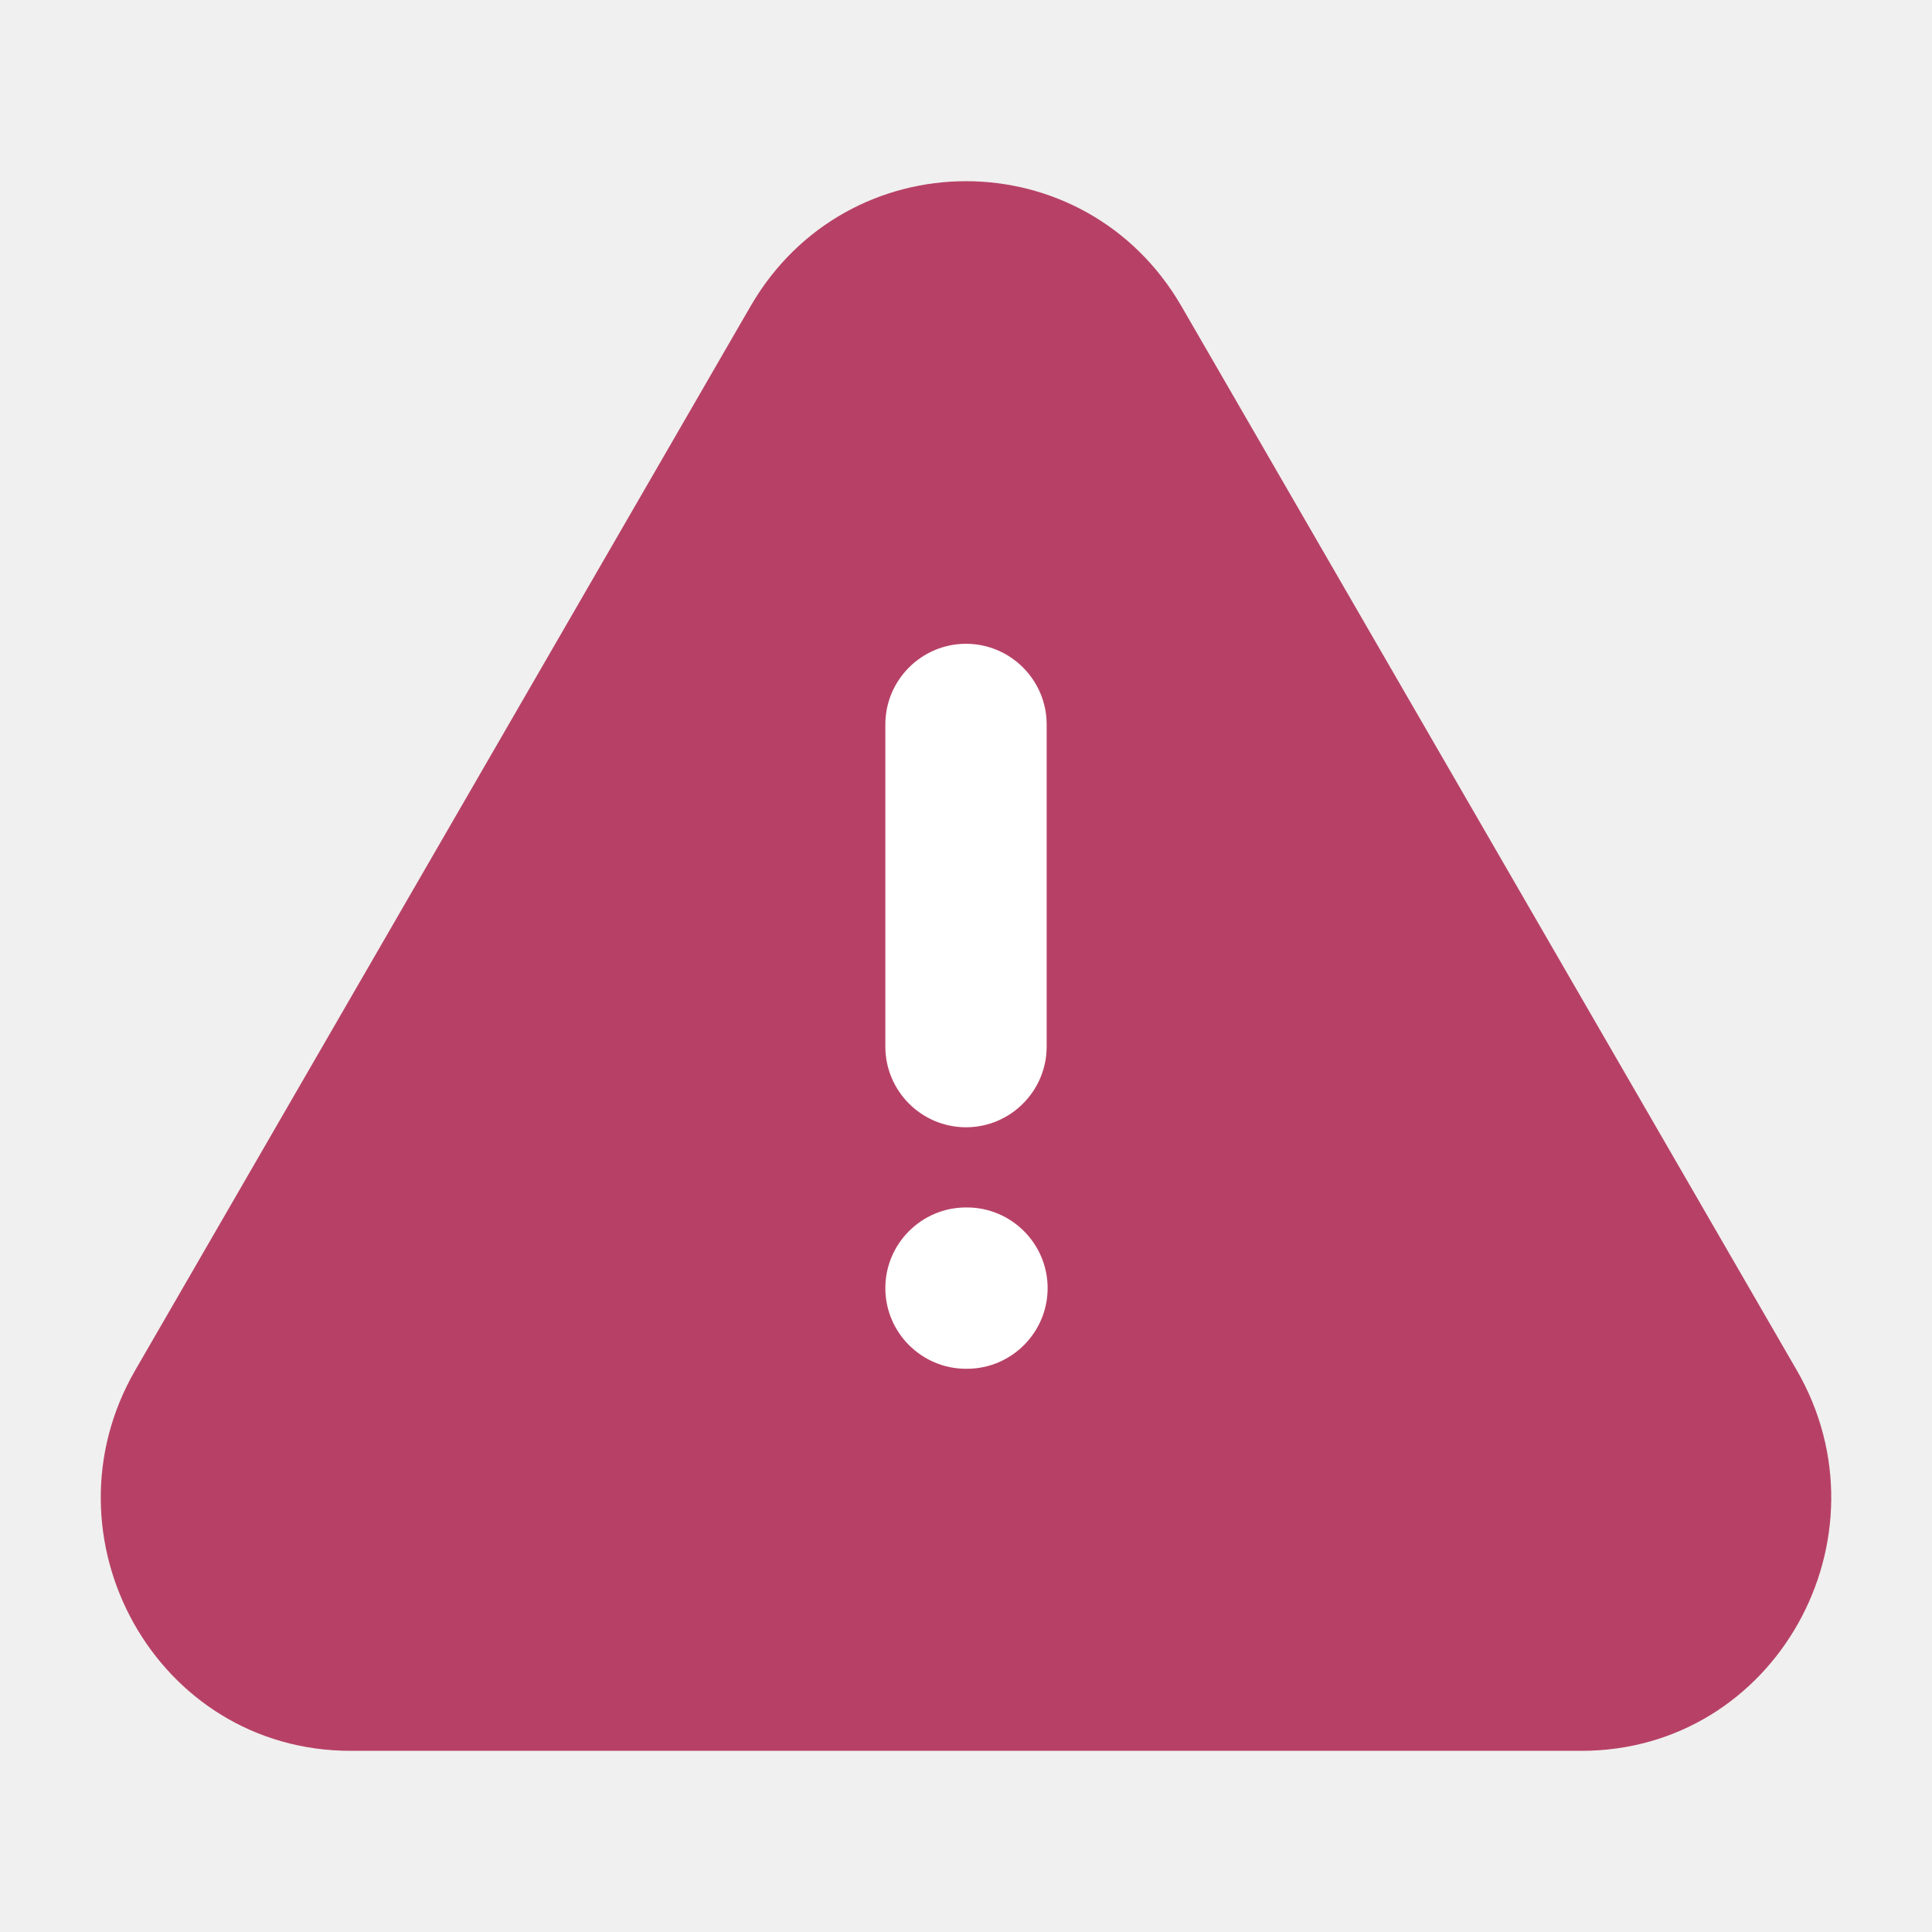
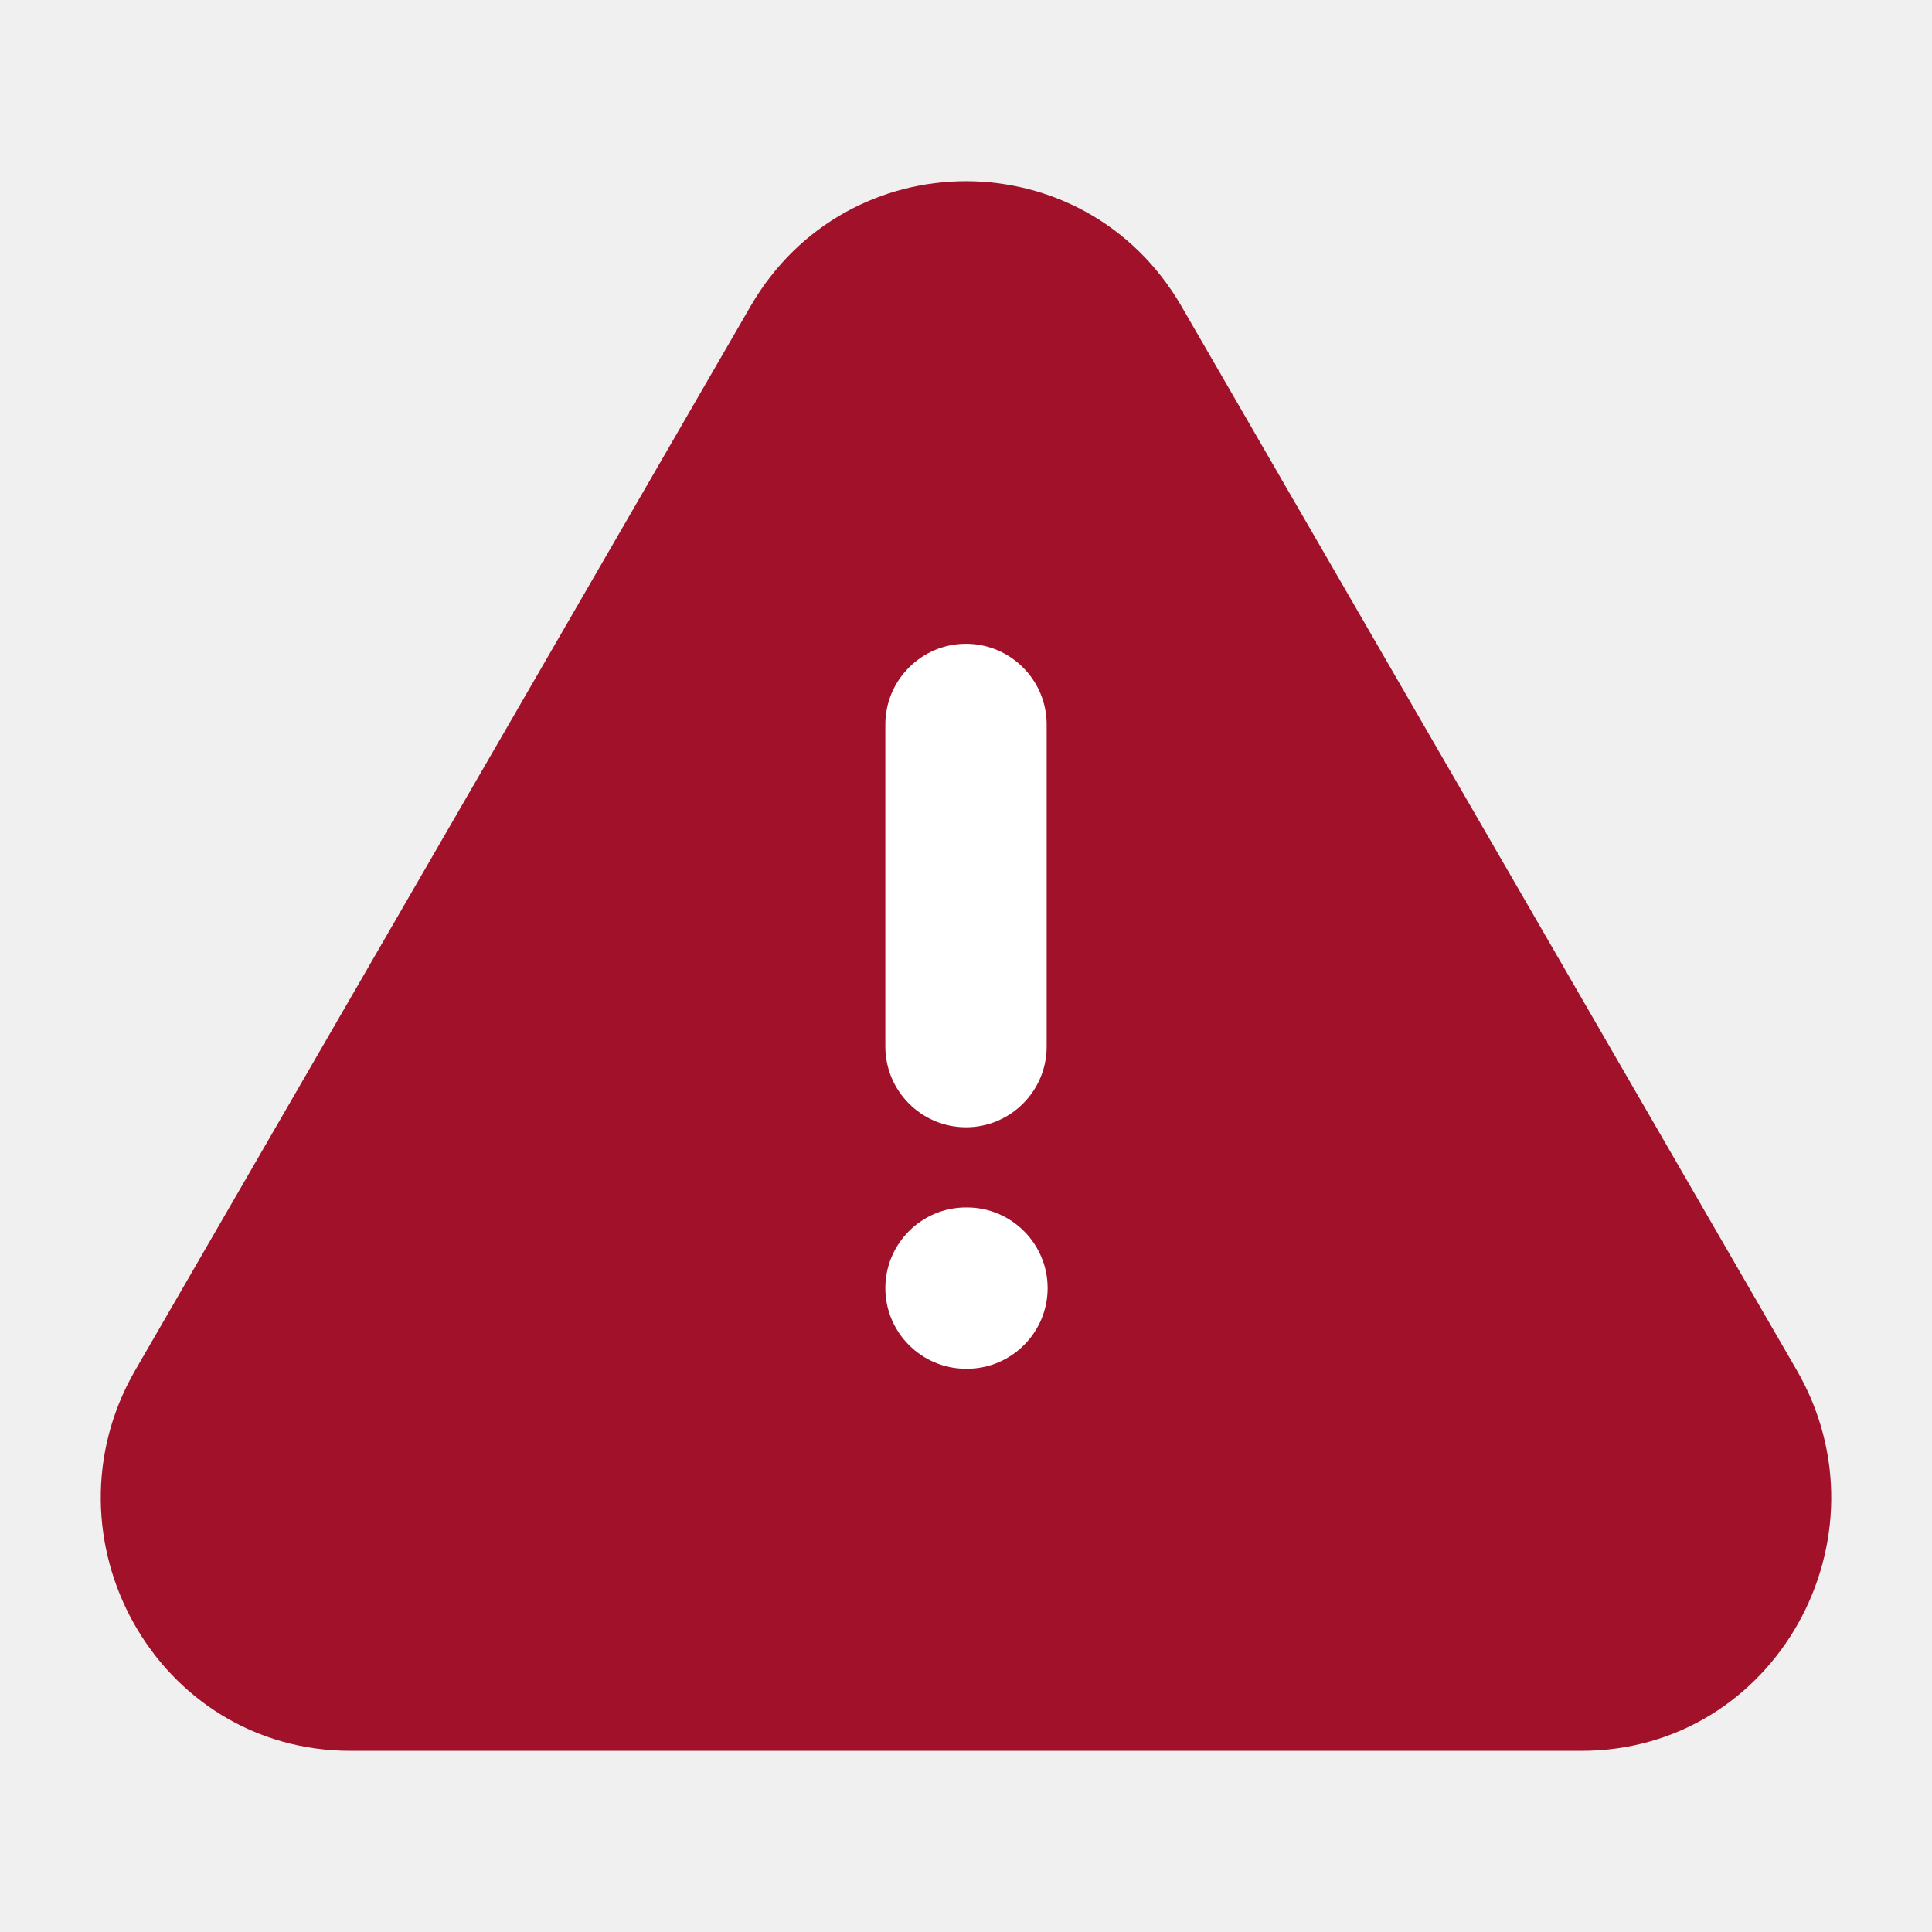
<svg xmlns="http://www.w3.org/2000/svg" width="40" height="40" viewBox="0 0 40 40" fill="none">
  <rect x="15.982" y="10" width="8.036" height="20" fill="white" />
-   <path fill-rule="evenodd" clip-rule="evenodd" d="M15.54 6.339C17.54 2.889 22.46 2.889 24.46 6.339L37.2 28.369C39.2 31.829 36.77 36.249 32.74 36.249H7.26C3.23 36.249 0.8 31.829 2.8 28.369L15.54 6.339ZM18.33 26.669C18.33 25.749 19.08 24.999 20 24.999H20.02C20.94 24.999 21.69 25.749 21.69 26.669C21.69 27.589 20.94 28.339 20.02 28.339H20C19.08 28.339 18.33 27.589 18.33 26.669ZM21.67 14.999C21.67 14.079 20.92 13.329 20 13.329C19.08 13.329 18.33 14.079 18.33 14.999V21.669C18.33 22.589 19.08 23.339 20 23.339C20.92 23.339 21.67 22.589 21.67 21.669V14.999Z" fill="#B74166" />
+   <path fill-rule="evenodd" clip-rule="evenodd" d="M15.54 6.339C17.54 2.889 22.46 2.889 24.46 6.339L37.2 28.369C39.2 31.829 36.77 36.249 32.74 36.249H7.26C3.23 36.249 0.8 31.829 2.8 28.369L15.54 6.339ZM18.33 26.669C18.33 25.749 19.08 24.999 20 24.999H20.02C20.94 24.999 21.69 25.749 21.69 26.669C21.69 27.589 20.94 28.339 20.02 28.339H20C19.08 28.339 18.33 27.589 18.33 26.669ZM21.67 14.999C21.67 14.079 20.92 13.329 20 13.329C19.08 13.329 18.33 14.079 18.33 14.999V21.669C18.33 22.589 19.08 23.339 20 23.339C20.92 23.339 21.67 22.589 21.67 21.669V14.999Z" fill="#A1122A" />
</svg>
